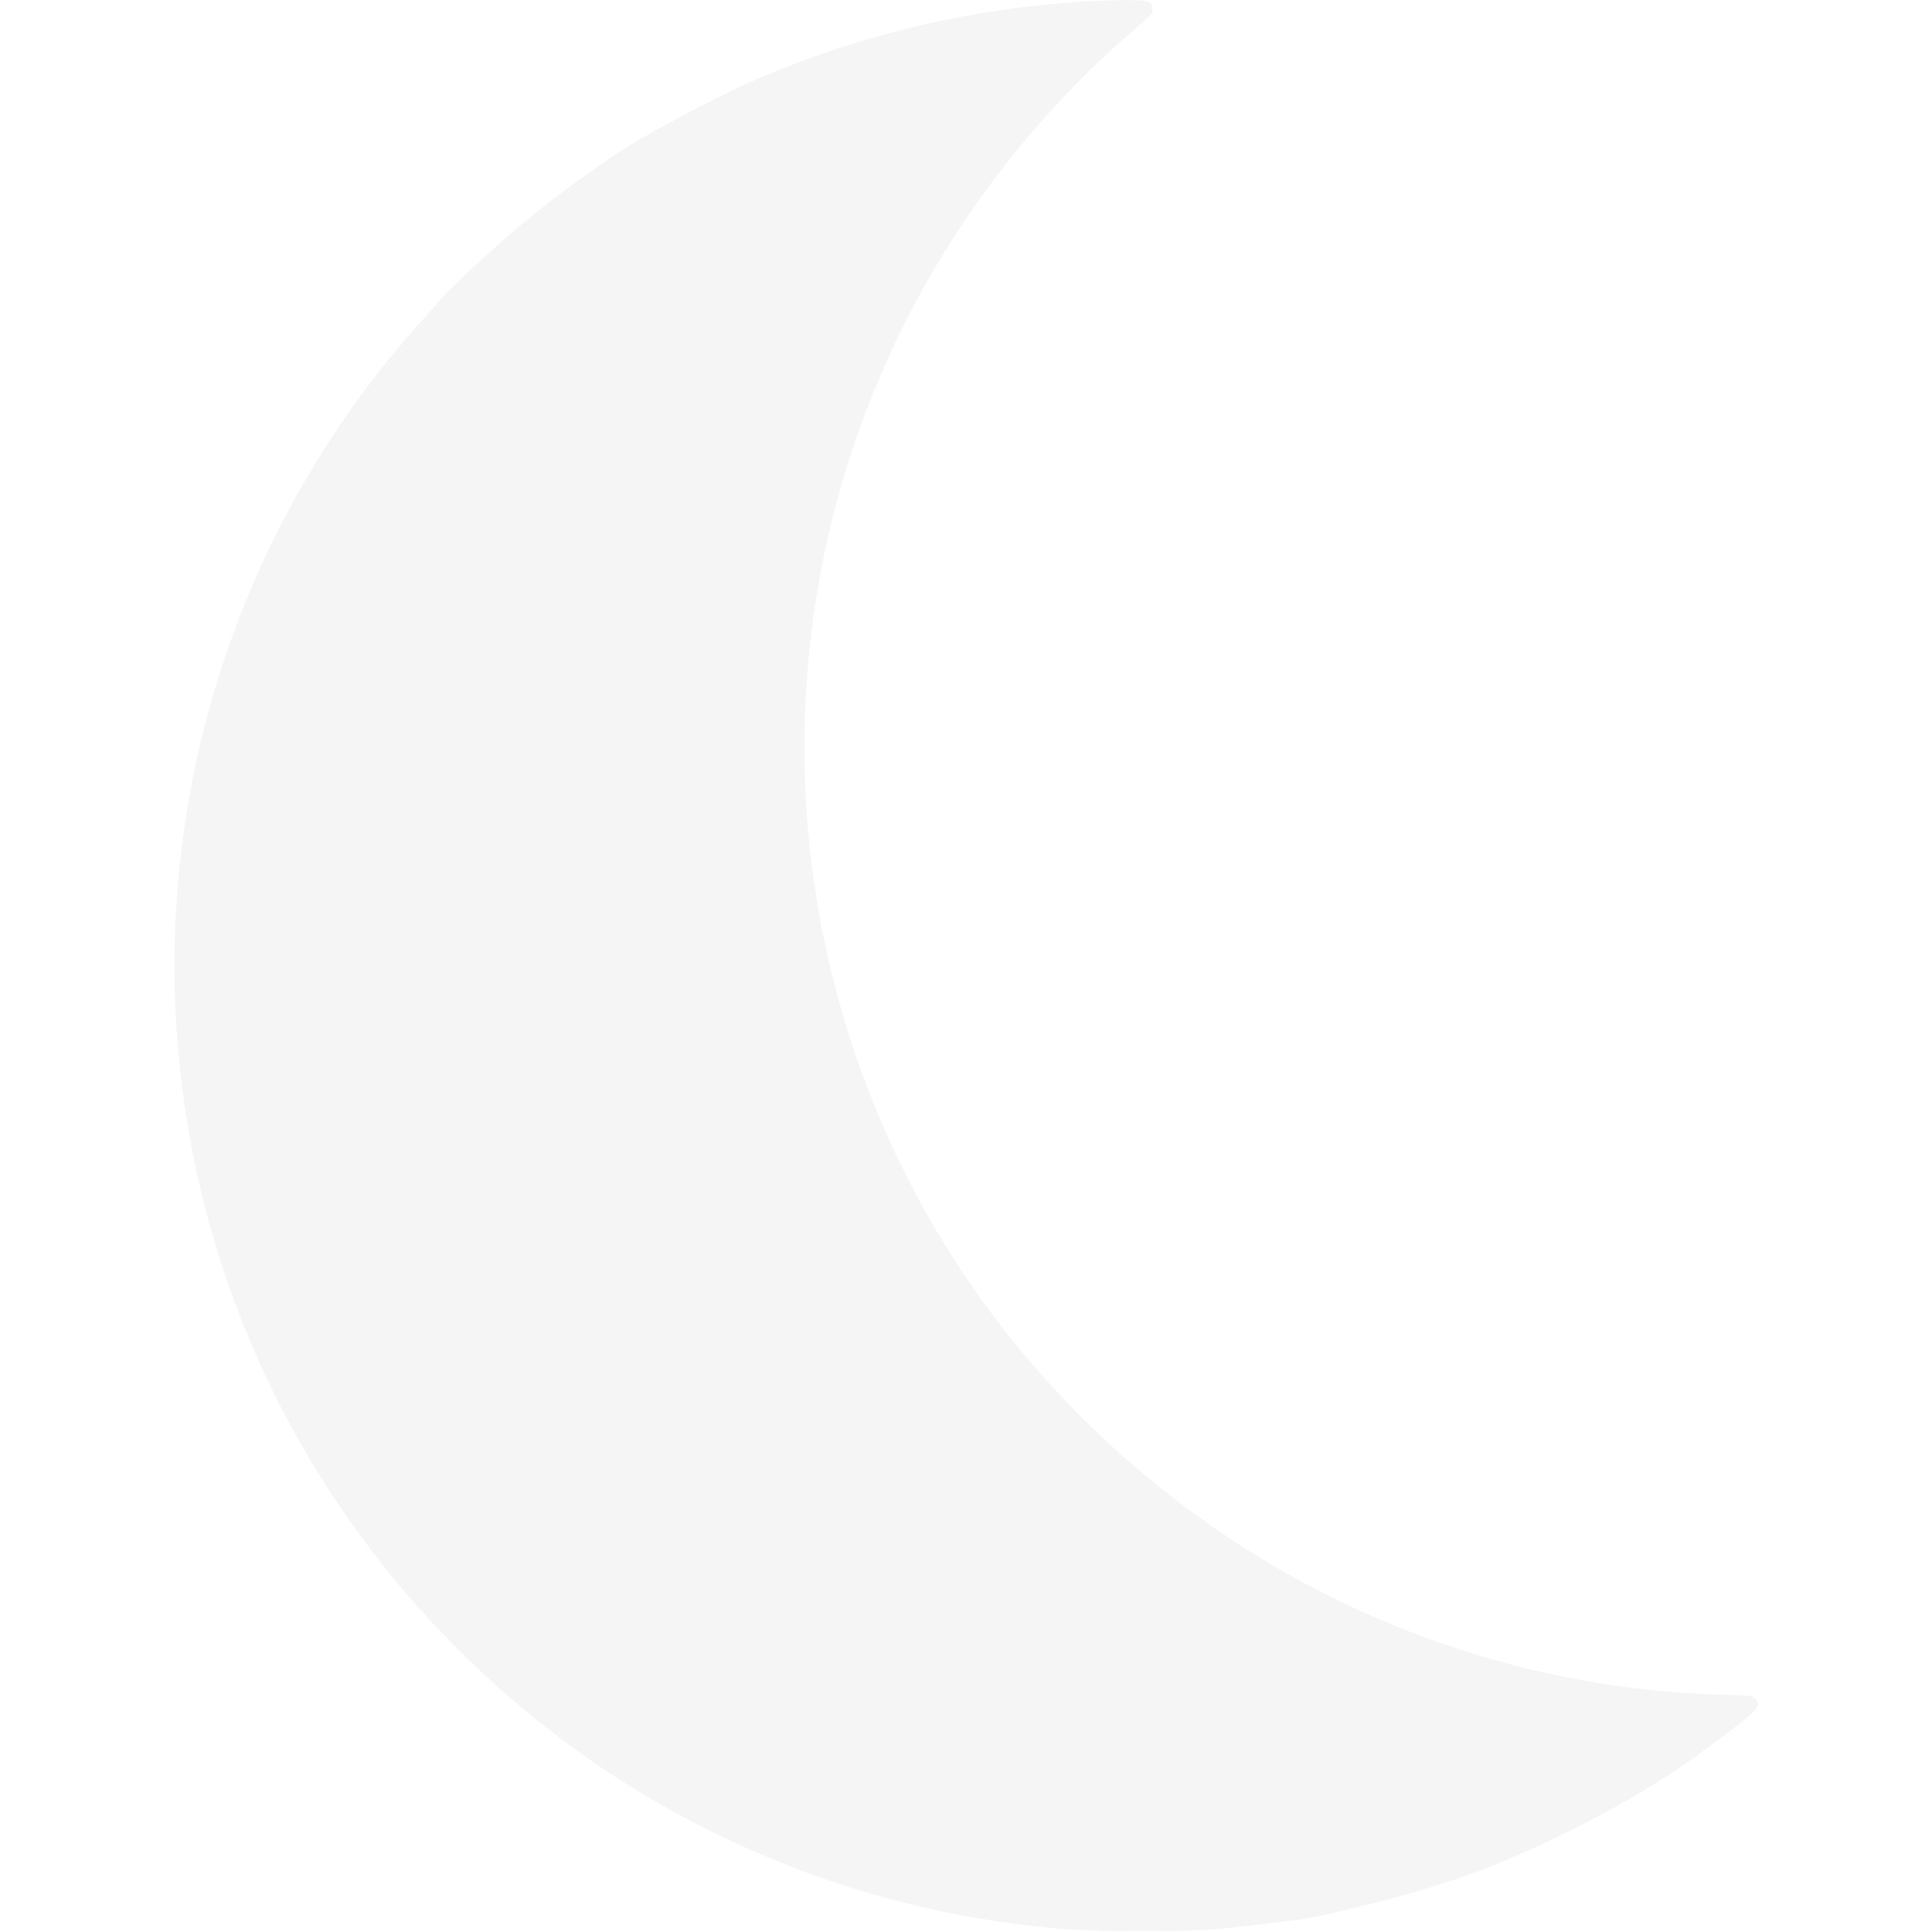
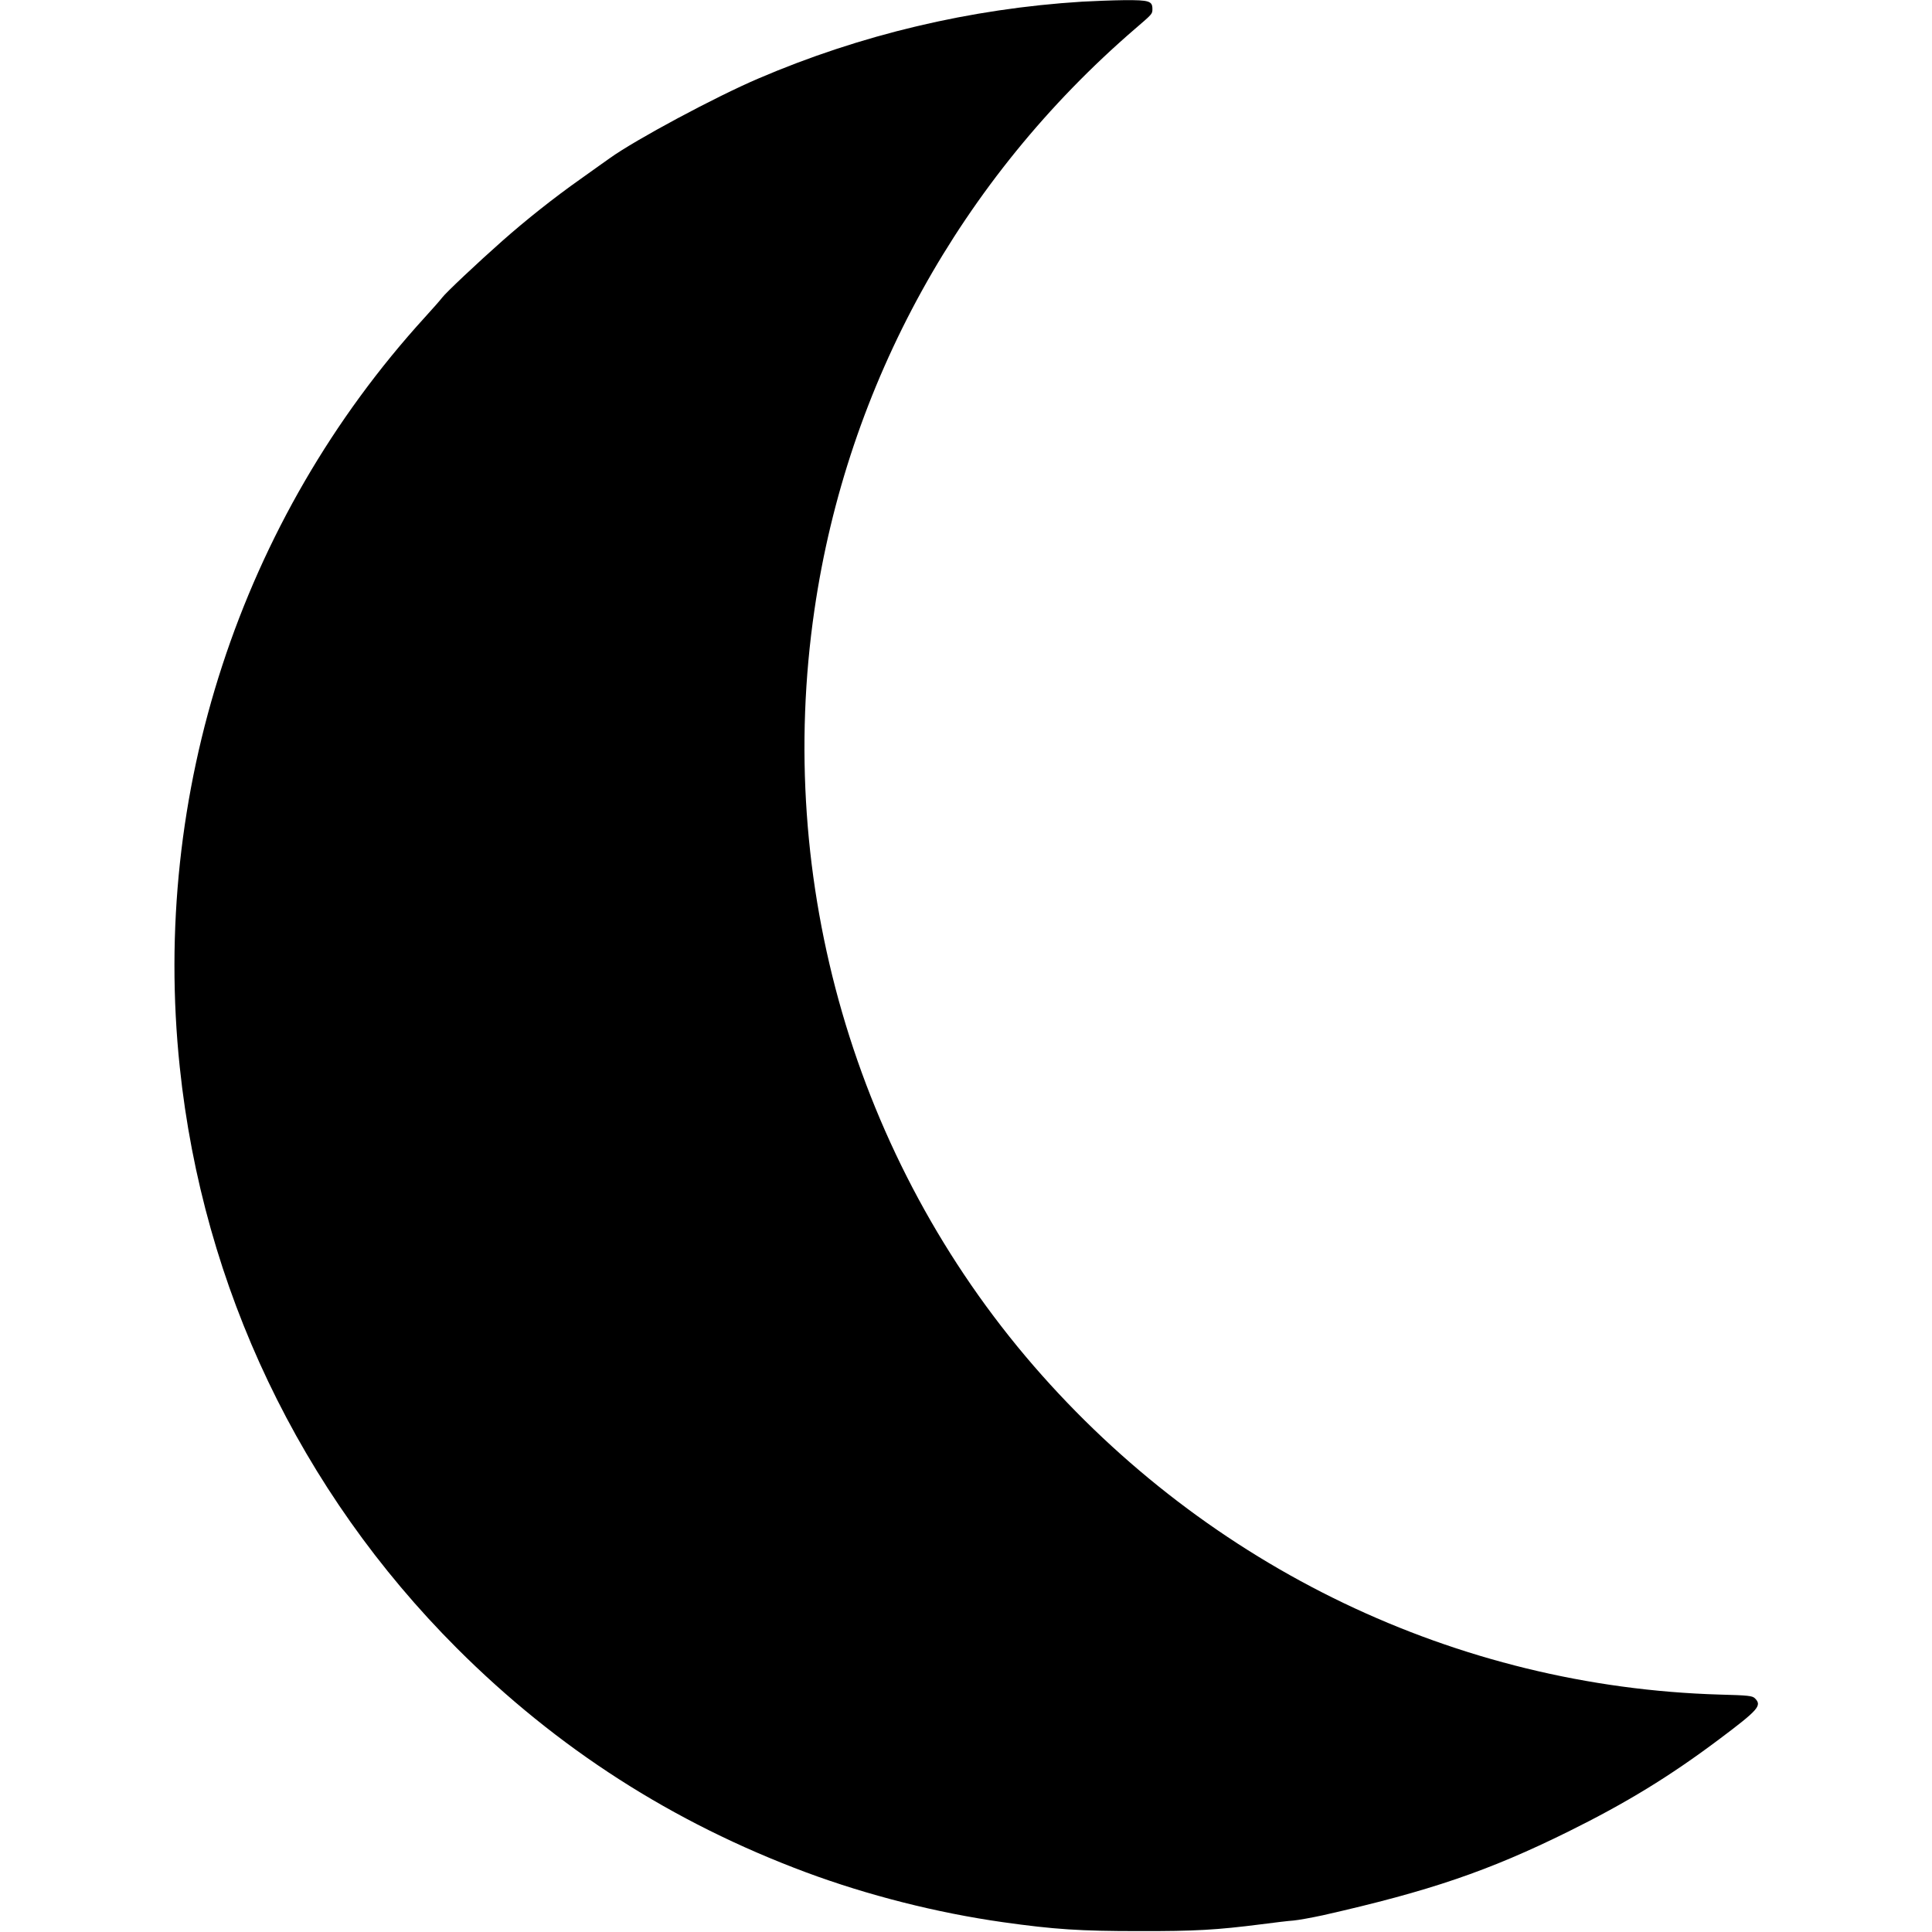
- <svg xmlns="http://www.w3.org/2000/svg" version="1.0" width="30px" height="30px" viewBox="0 0 1049 1280" preserveAspectRatio="xMidYMid meet">
-   <g transform="translate(0,1280) scale(0.1,-0.1)" fill="whitesmoke" stroke="none">
+ <svg xmlns="http://www.w3.org/2000/svg" version="1.0" width="25px" height="25px" viewBox="0 0 1049 1280" preserveAspectRatio="xMidYMid meet">
+   <g transform="translate(0,1280) scale(0.1,-0.1)" fill="black" stroke="none">
    <path d="M6015 12789 c-740 -46 -1469 -219 -2145 -509 -284 -121 -817 -407 -985 -528 -22 -15 -108 -77 -191 -136 -179 -126 -366 -275 -521 -412 -163 -144 -375 -344 -398 -375 -11 -15 -63 -74 -115 -131 -1223 -1342 -1815 -3153 -1624 -4968 153 -1459 796 -2809 1835 -3849 665 -665 1429 -1156 2315 -1486 406 -151 865 -268 1304 -330 341 -48 510 -59 900 -59 374 -1 519 8 810 45 85 11 182 23 215 25 33 3 121 19 195 35 707 160 1097 293 1625 554 386 191 672 366 1000 612 261 196 285 223 237 271 -17 17 -43 20 -233 25 -1742 51 -3386 839 -4545 2177 -1184 1368 -1717 3206 -1453 5010 218 1494 969 2854 2124 3849 116 100 115 98 115 132 0 52 -22 59 -186 58 -82 -1 -207 -6 -279 -10z" />
  </g>
</svg>
